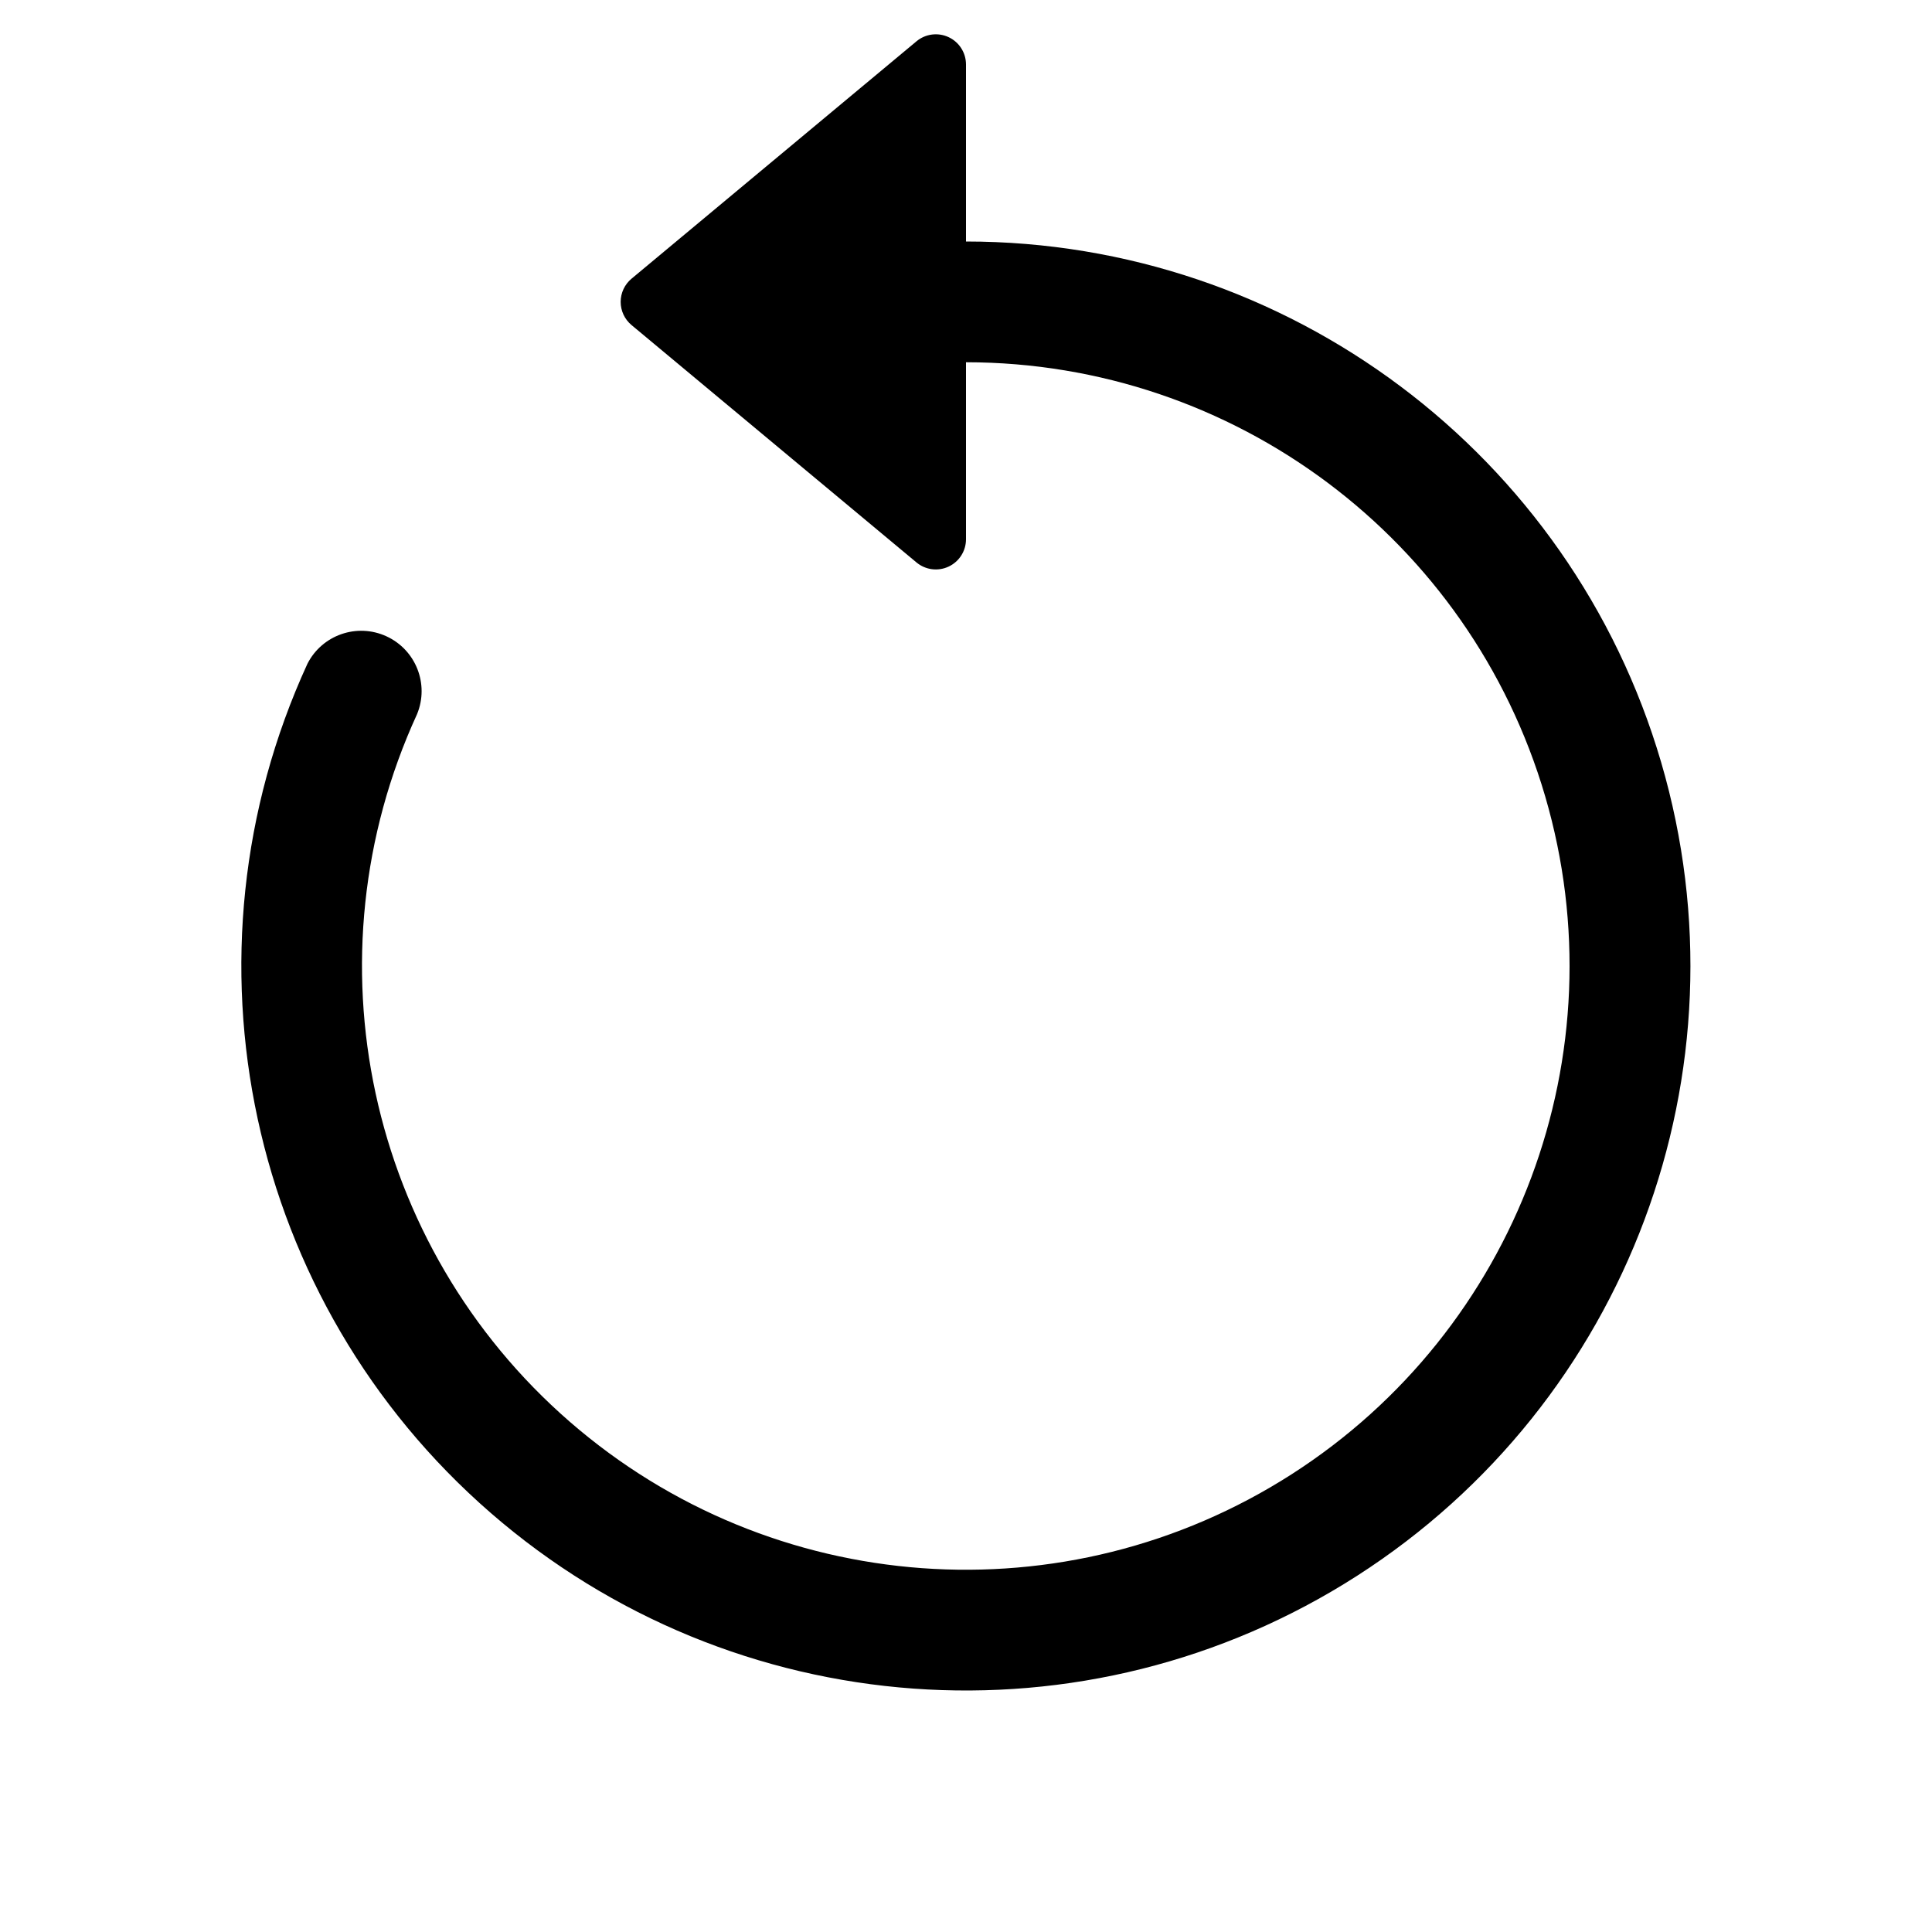
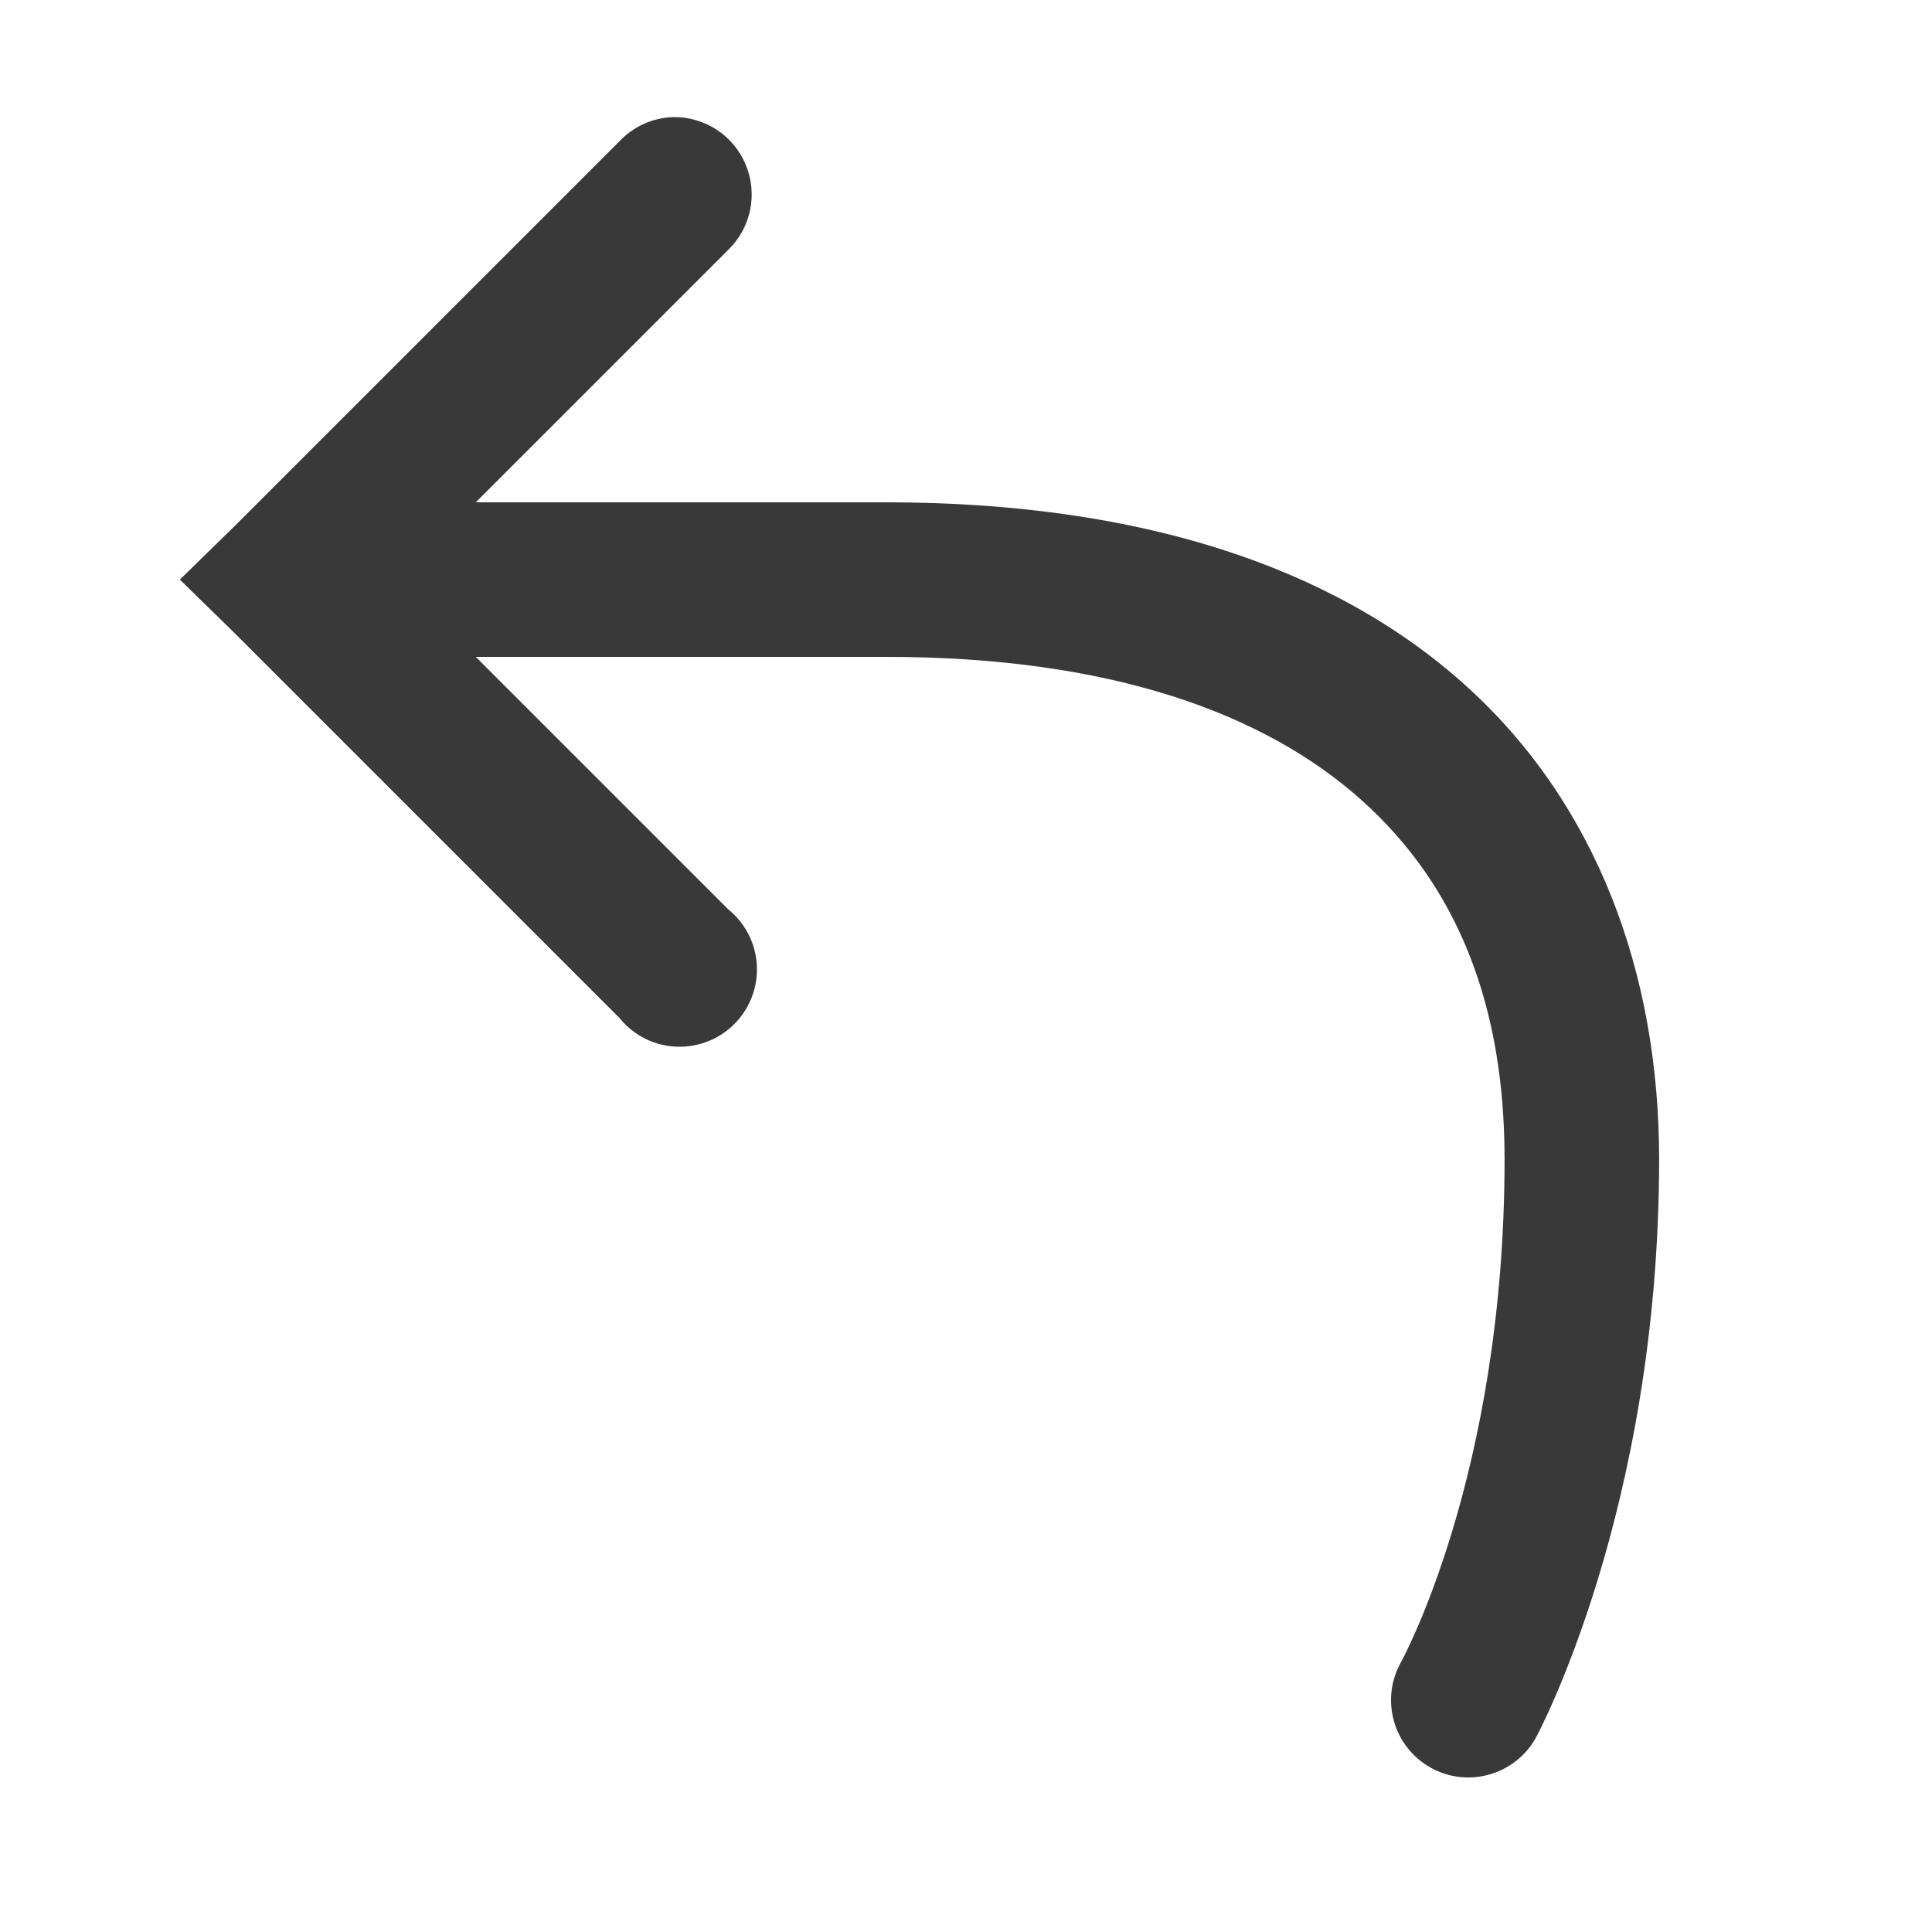
- <svg xmlns="http://www.w3.org/2000/svg" width="16" height="16" fill="currentColor" class="bi bi-arrow-counterclockwise">
-   <path fill-rule="evenodd" d="M8 3a5 5 0 1 1-4.546 2.914.5.5 0 0 0-.908-.417A6 6 0 1 0 8 2v1z" />
-   <path d="M8 4.466V.534a.25.25 0 0 0-.41-.192L5.23 2.308a.25.25 0 0 0 0 .384l2.36 1.966A.25.25 0 0 0 8 4.466z" />
+ <svg xmlns="http://www.w3.org/2000/svg" version="1.1" width="50px" height="50px" viewBox="0,0,256,256">
+   <g fill="#393939" fill-rule="nonzero" stroke="none" stroke-width="1" stroke-linecap="butt" stroke-linejoin="miter" stroke-miterlimit="10" stroke-dasharray="" stroke-dashoffset="0" font-family="none" font-weight="none" font-size="none" text-anchor="none" style="mix-blend-mode: normal">
+     <g transform="scale(5.12,5.12)">
+       <path d="M17.406,3.031c-0.523,0.02 -1.016,0.246 -1.375,0.625l-9.938,9.938l-1.438,1.406l1.438,1.406l9.938,9.938c0.48,0.598 1.258,0.867 2.004,0.695c0.75,-0.172 1.332,-0.754 1.504,-1.504c0.172,-0.746 -0.098,-1.523 -0.695,-2.004l-6.531,-6.531h10.625c5.84,0 9.816,1.477 12.312,3.719c2.496,2.242 3.688,5.332 3.688,9.281c0,8.199 -2.688,13.031 -2.688,13.031c-0.535,0.965 -0.184,2.184 0.781,2.719c0.965,0.535 2.184,0.184 2.719,-0.781c0,0 3.188,-5.859 3.188,-14.969c0,-4.809 -1.613,-9.211 -5.031,-12.281c-3.418,-3.07 -8.453,-4.719 -14.969,-4.719h-10.625l6.531,-6.531c0.594,-0.574 0.773,-1.449 0.453,-2.211c-0.316,-0.758 -1.066,-1.246 -1.891,-1.227z" />
+     </g>
+   </g>
</svg>
